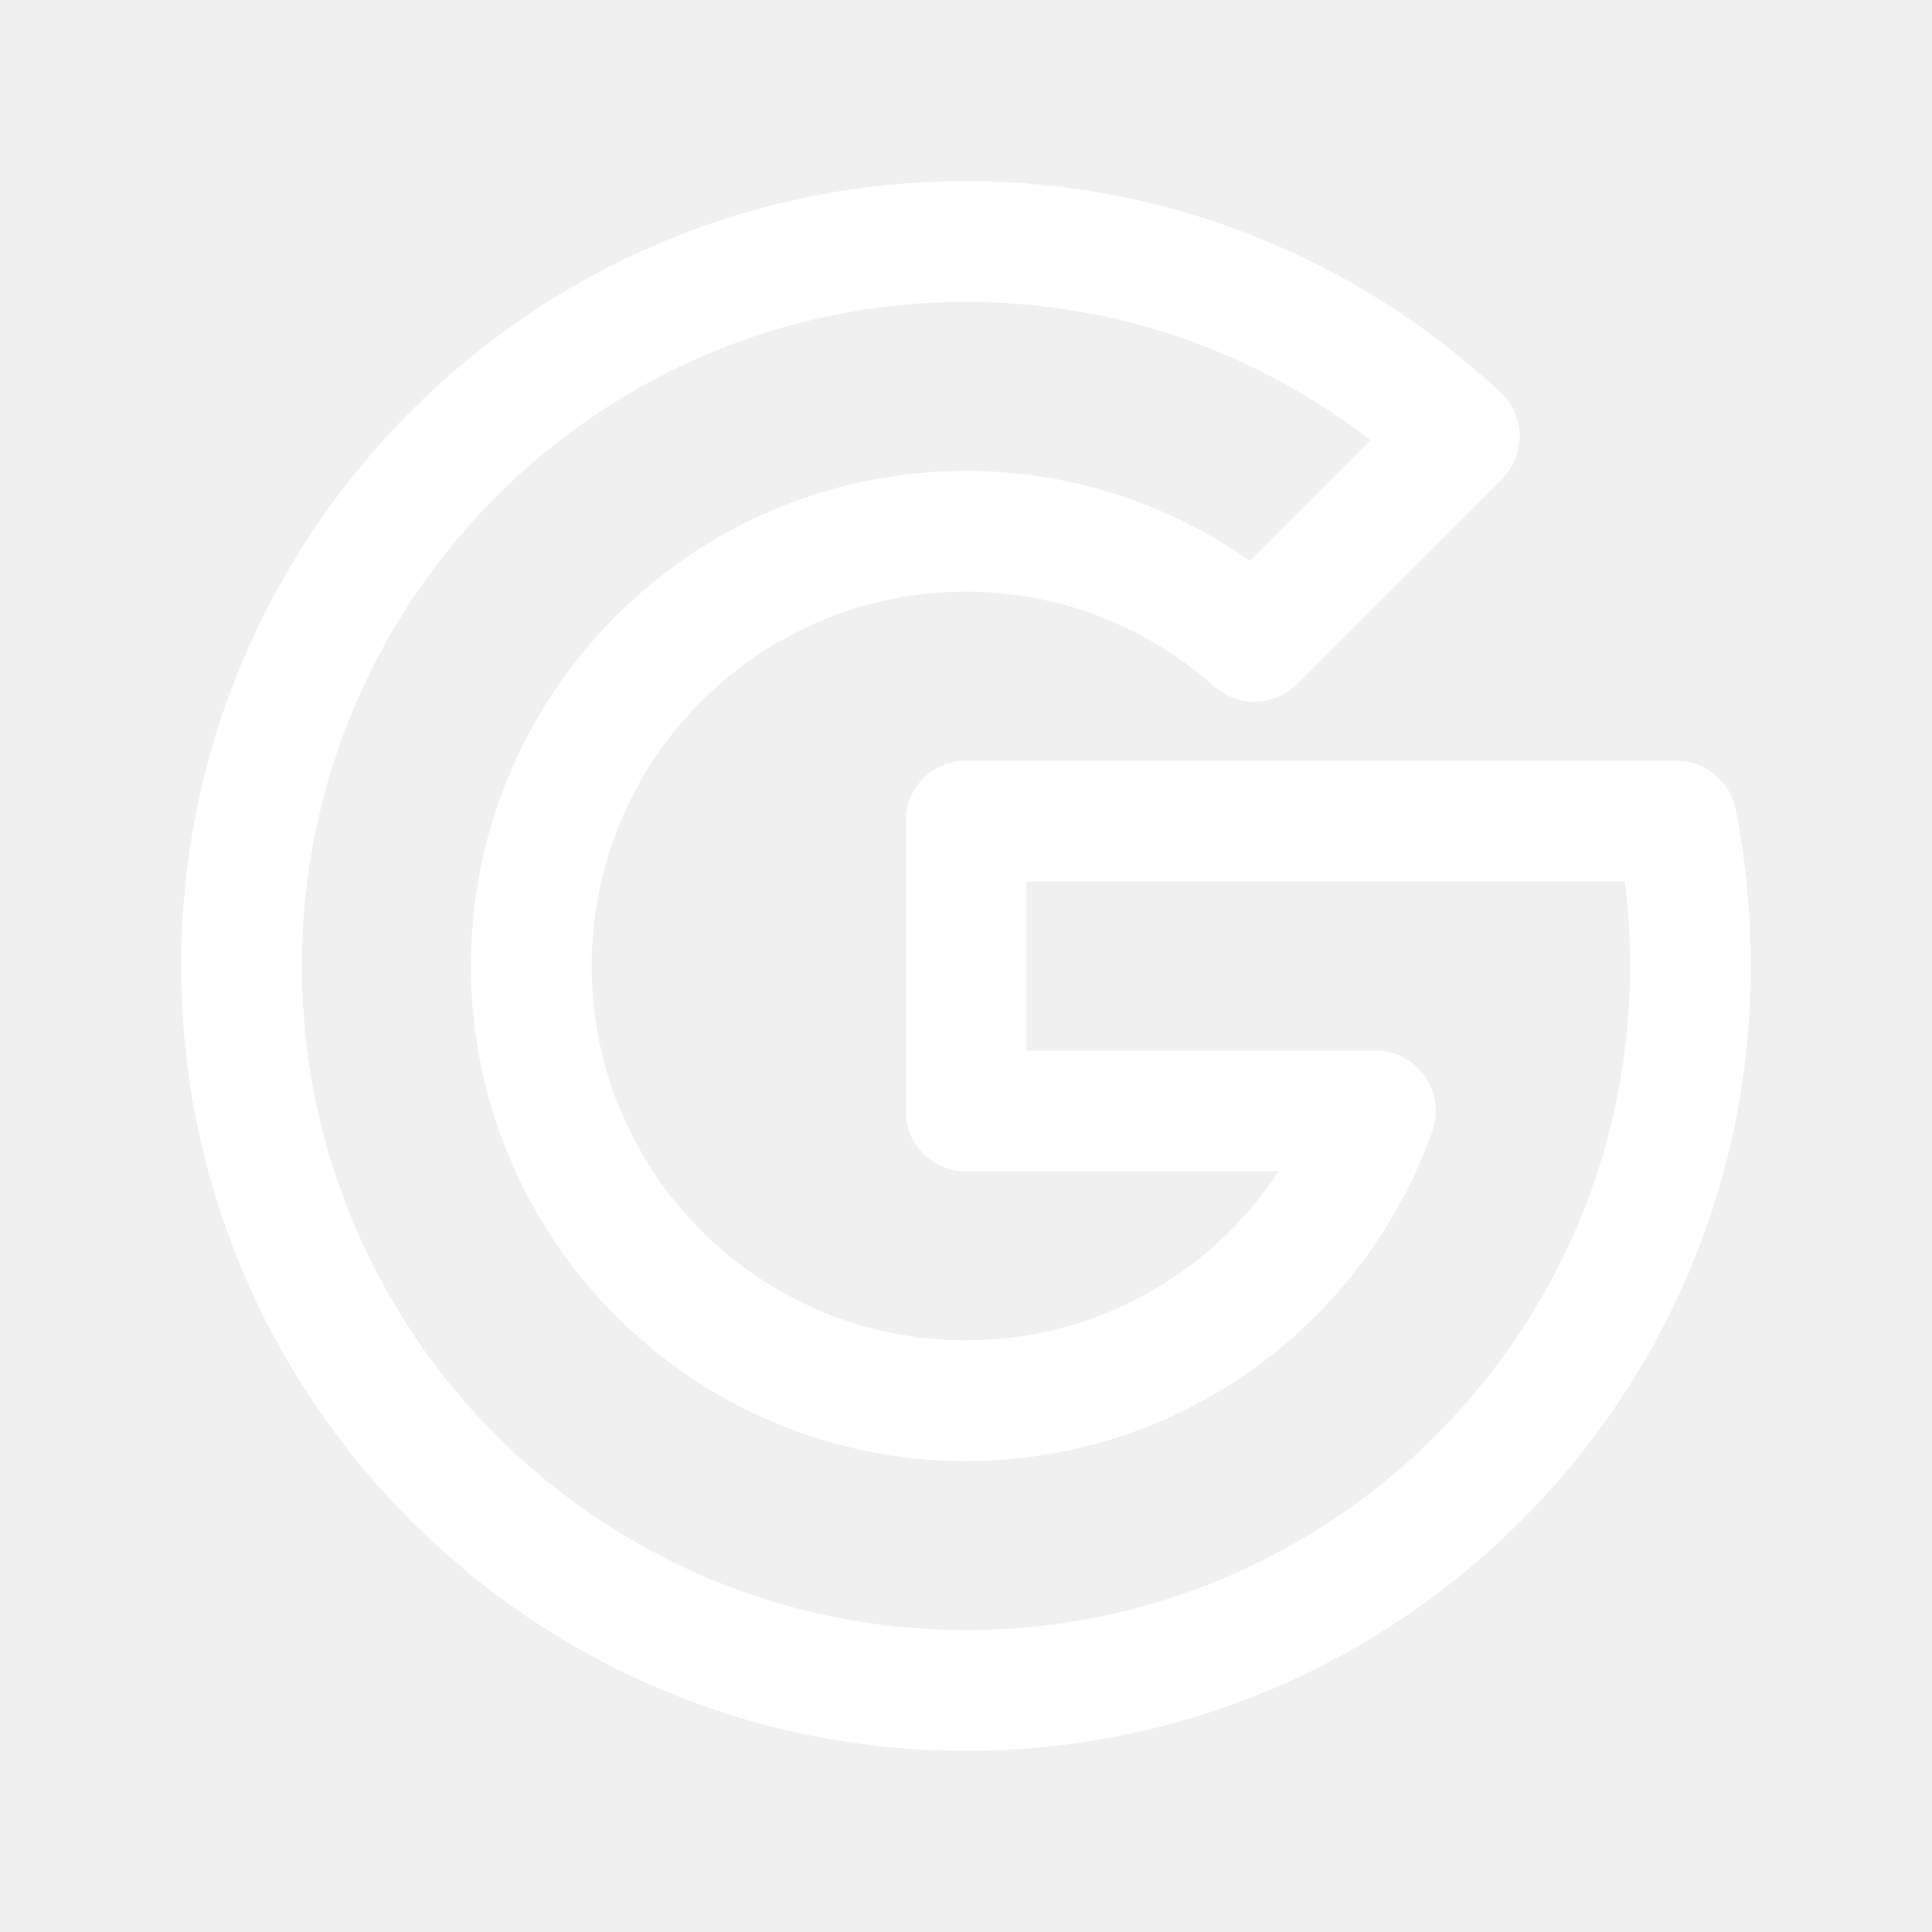
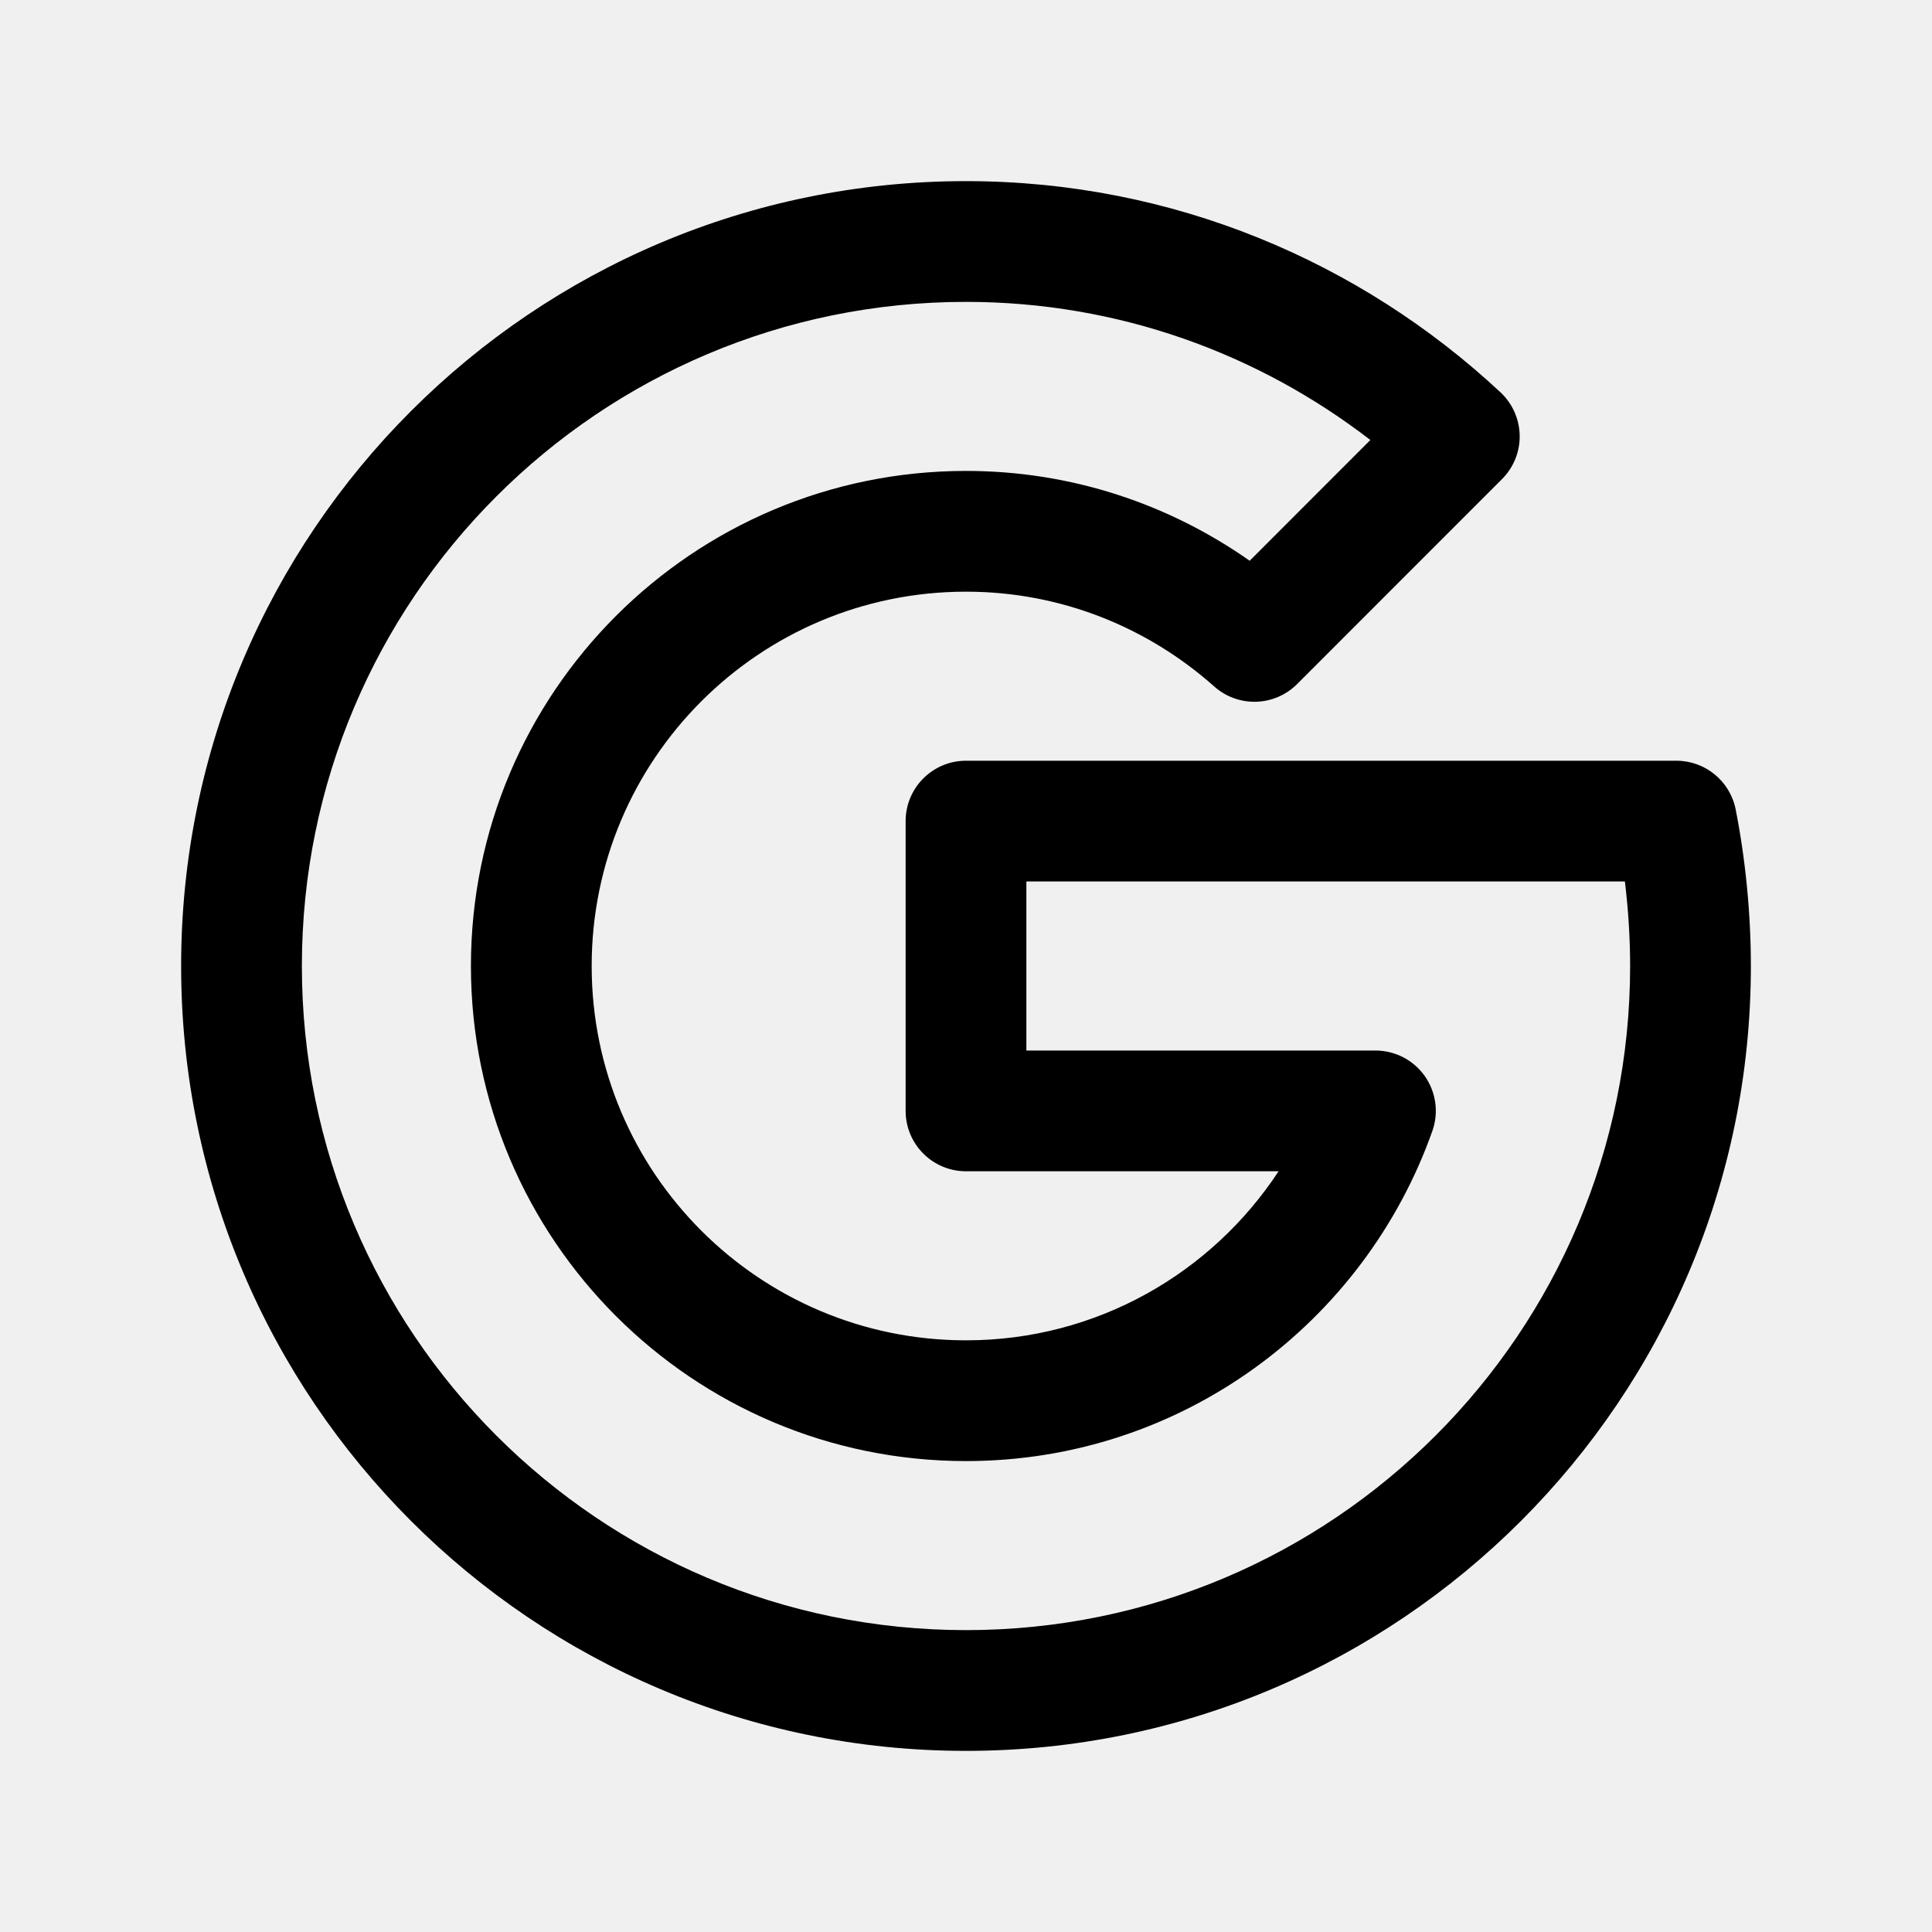
<svg xmlns="http://www.w3.org/2000/svg" width="800px" height="800px" viewBox="0 0 24 24" fill="none">
-   <path fill-rule="evenodd" clip-rule="evenodd" d="M2.25 12C2.25 6.616 6.616 2.25 12 2.25C14.57 2.25 16.9 3.252 18.639 4.873C18.788 5.012 18.874 5.205 18.878 5.409C18.882 5.612 18.802 5.808 18.658 5.952L16.113 8.498C15.832 8.779 15.381 8.792 15.084 8.528C14.261 7.796 13.184 7.35 12 7.35C9.432 7.35 7.35 9.432 7.35 12C7.35 14.568 9.432 16.65 12 16.65C13.624 16.65 15.052 15.815 15.883 14.55H12C11.586 14.55 11.25 14.214 11.25 13.8V10.2C11.25 9.786 11.586 9.45 12 9.45H20.825C21.183 9.45 21.491 9.703 21.561 10.054C21.683 10.673 21.75 11.348 21.75 12C21.75 17.384 17.384 21.75 12 21.75C6.616 21.75 2.25 17.384 2.25 12ZM12 3.75C7.444 3.75 3.75 7.444 3.75 12C3.75 16.556 7.444 20.25 12 20.25C16.556 20.25 20.25 16.556 20.25 12C20.25 11.652 20.227 11.296 20.185 10.95H12.75V13.05H17.086C17.33 13.05 17.558 13.168 17.699 13.367C17.839 13.566 17.875 13.821 17.793 14.05C16.949 16.435 14.68 18.15 12 18.15C8.604 18.15 5.85 15.396 5.85 12C5.85 8.604 8.604 5.85 12 5.85C13.313 5.85 14.527 6.265 15.524 6.966L17.023 5.466C15.631 4.392 13.892 3.75 12 3.75Z" fill="#ffffff" />
+   <path fill-rule="evenodd" clip-rule="evenodd" d="M2.25 12C2.25 6.616 6.616 2.25 12 2.25C14.57 2.25 16.9 3.252 18.639 4.873C18.788 5.012 18.874 5.205 18.878 5.409C18.882 5.612 18.802 5.808 18.658 5.952L16.113 8.498C15.832 8.779 15.381 8.792 15.084 8.528C14.261 7.796 13.184 7.35 12 7.35C9.432 7.35 7.35 9.432 7.35 12C7.35 14.568 9.432 16.65 12 16.65C13.624 16.65 15.052 15.815 15.883 14.55H12C11.586 14.55 11.25 14.214 11.25 13.8V10.2C11.25 9.786 11.586 9.45 12 9.45H20.825C21.183 9.45 21.491 9.703 21.561 10.054C21.683 10.673 21.75 11.348 21.75 12C21.75 17.384 17.384 21.75 12 21.75C6.616 21.75 2.25 17.384 2.25 12ZM12 3.75C7.444 3.75 3.75 7.444 3.75 12C3.75 16.556 7.444 20.25 12 20.25C16.556 20.25 20.25 16.556 20.25 12C20.25 11.652 20.227 11.296 20.185 10.95H12.75V13.05H17.086C17.33 13.05 17.558 13.168 17.699 13.367C17.839 13.566 17.875 13.821 17.793 14.05C16.949 16.435 14.68 18.15 12 18.15C8.604 18.15 5.85 15.396 5.85 12C5.85 8.604 8.604 5.85 12 5.85C13.313 5.85 14.527 6.265 15.524 6.966L17.023 5.466C15.631 4.392 13.892 3.75 12 3.75Z" fill="#000000" />
</svg>
